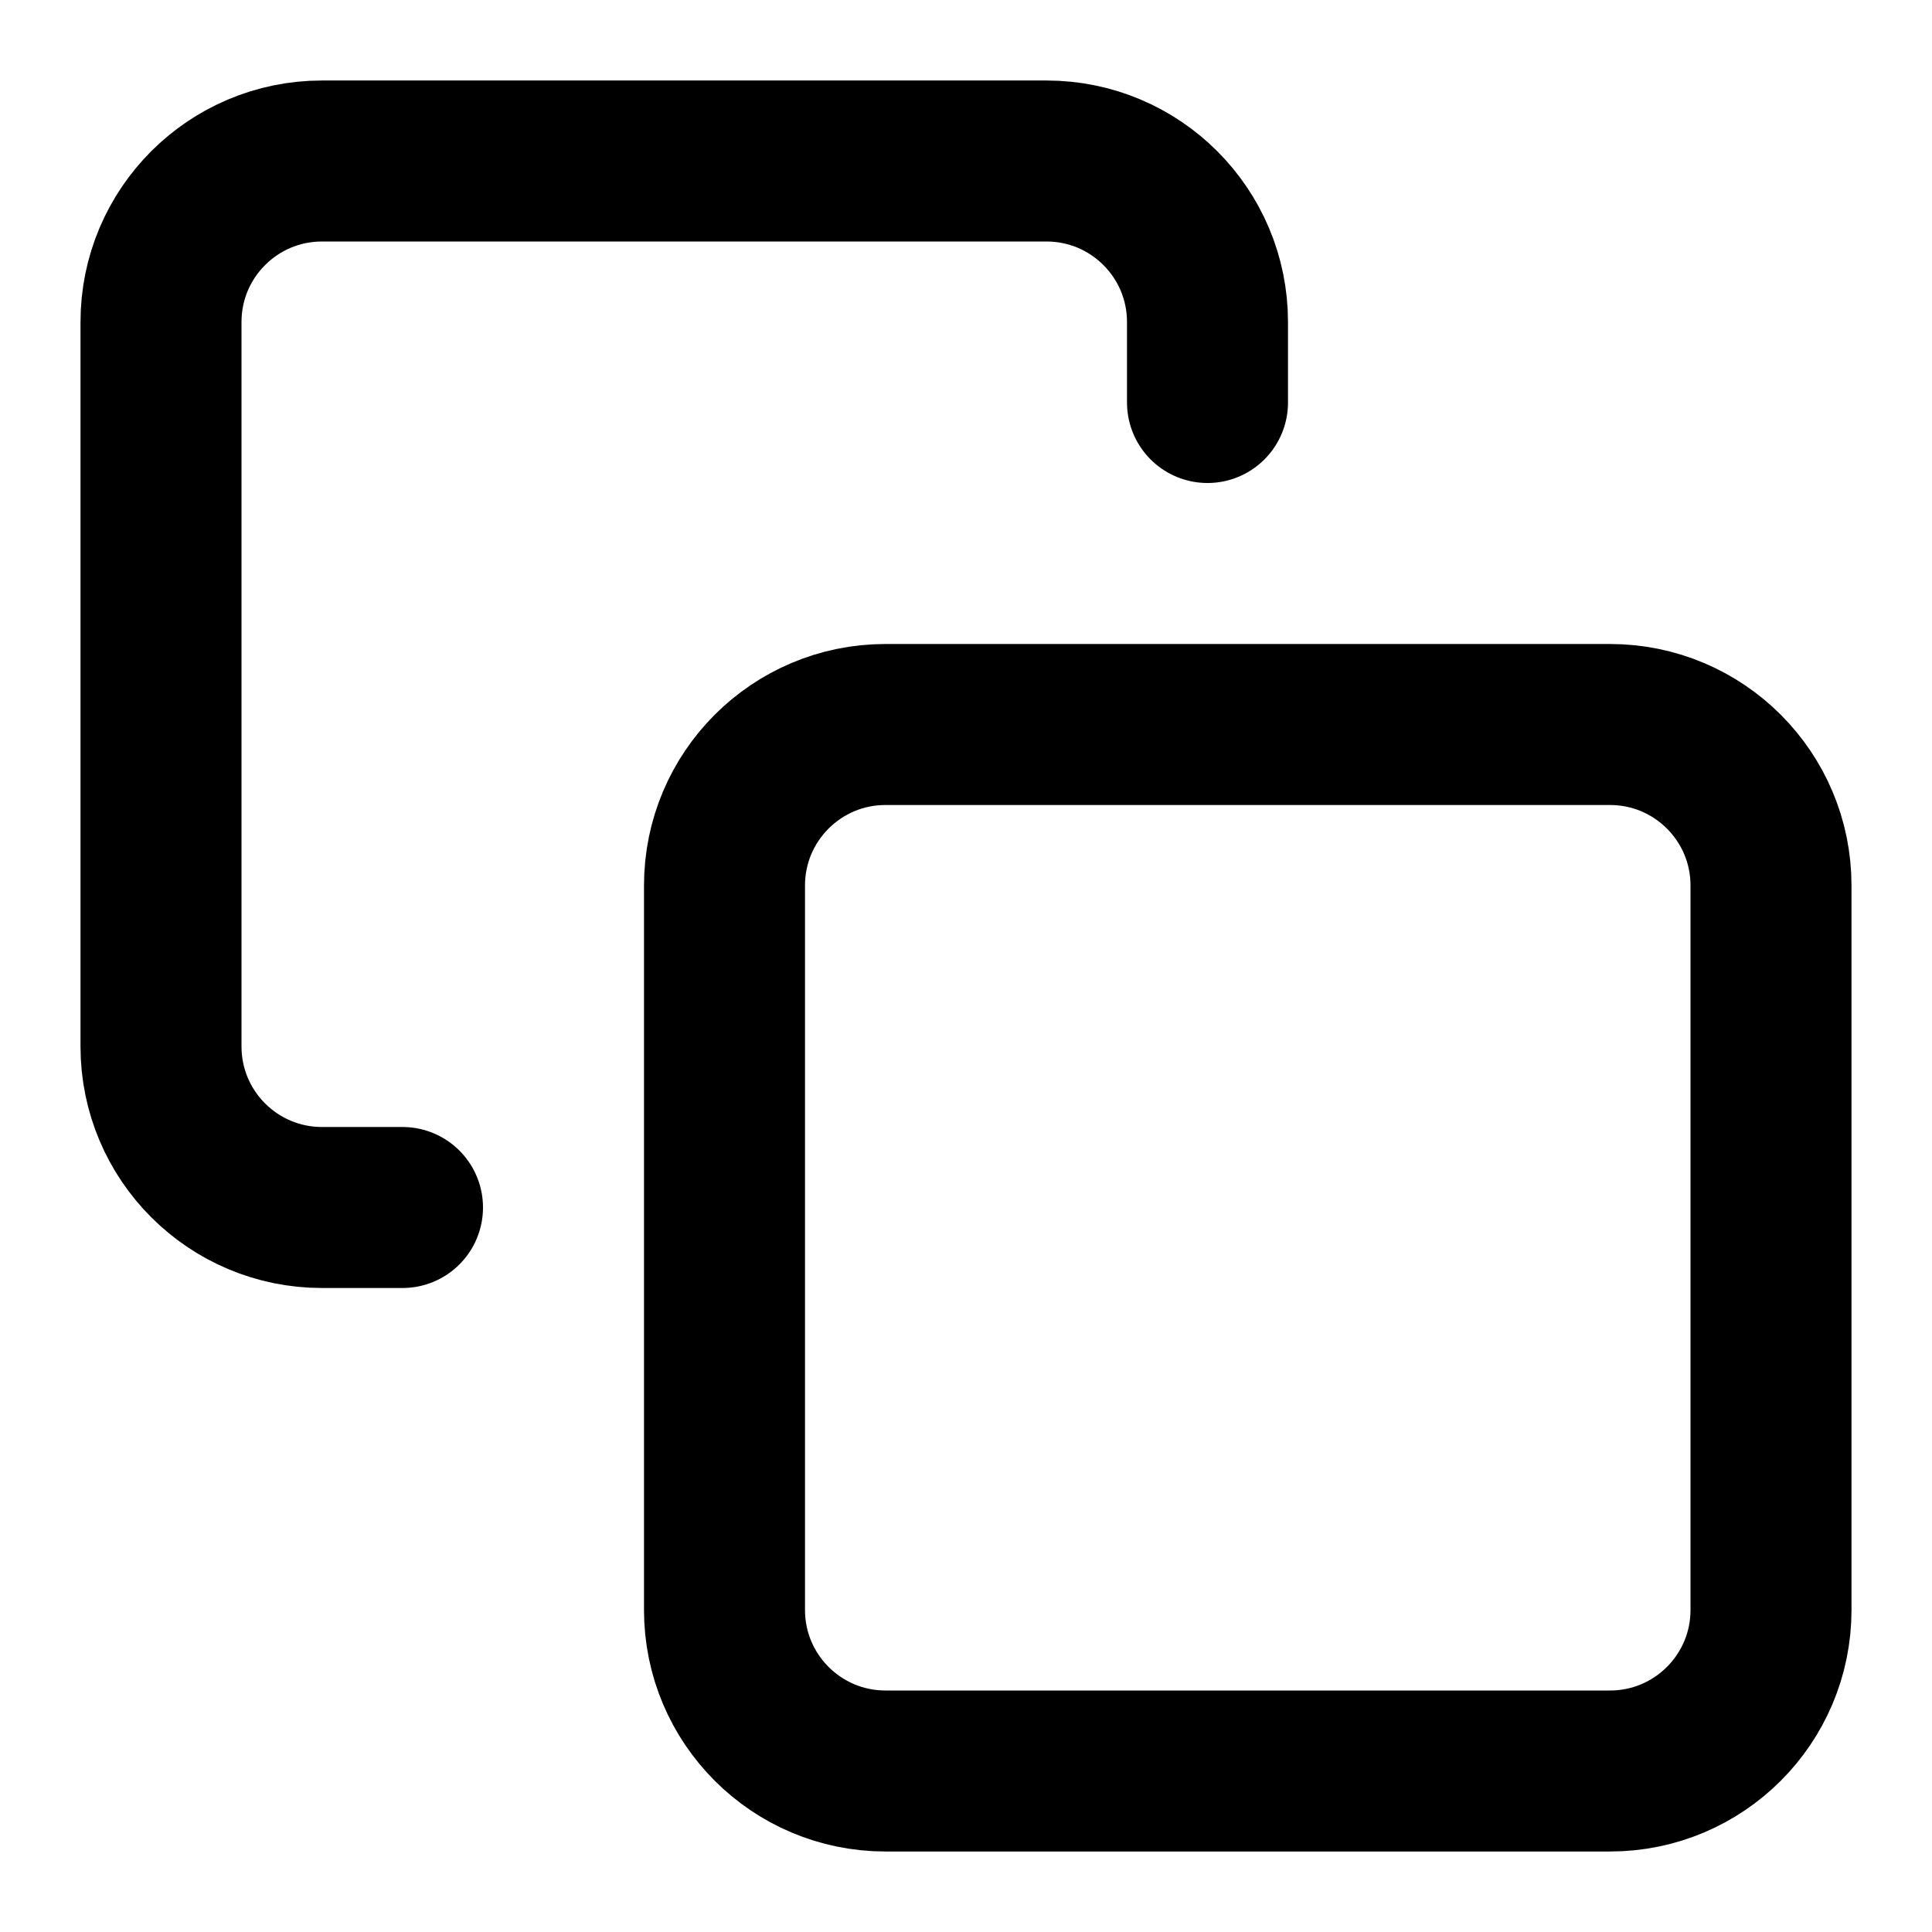
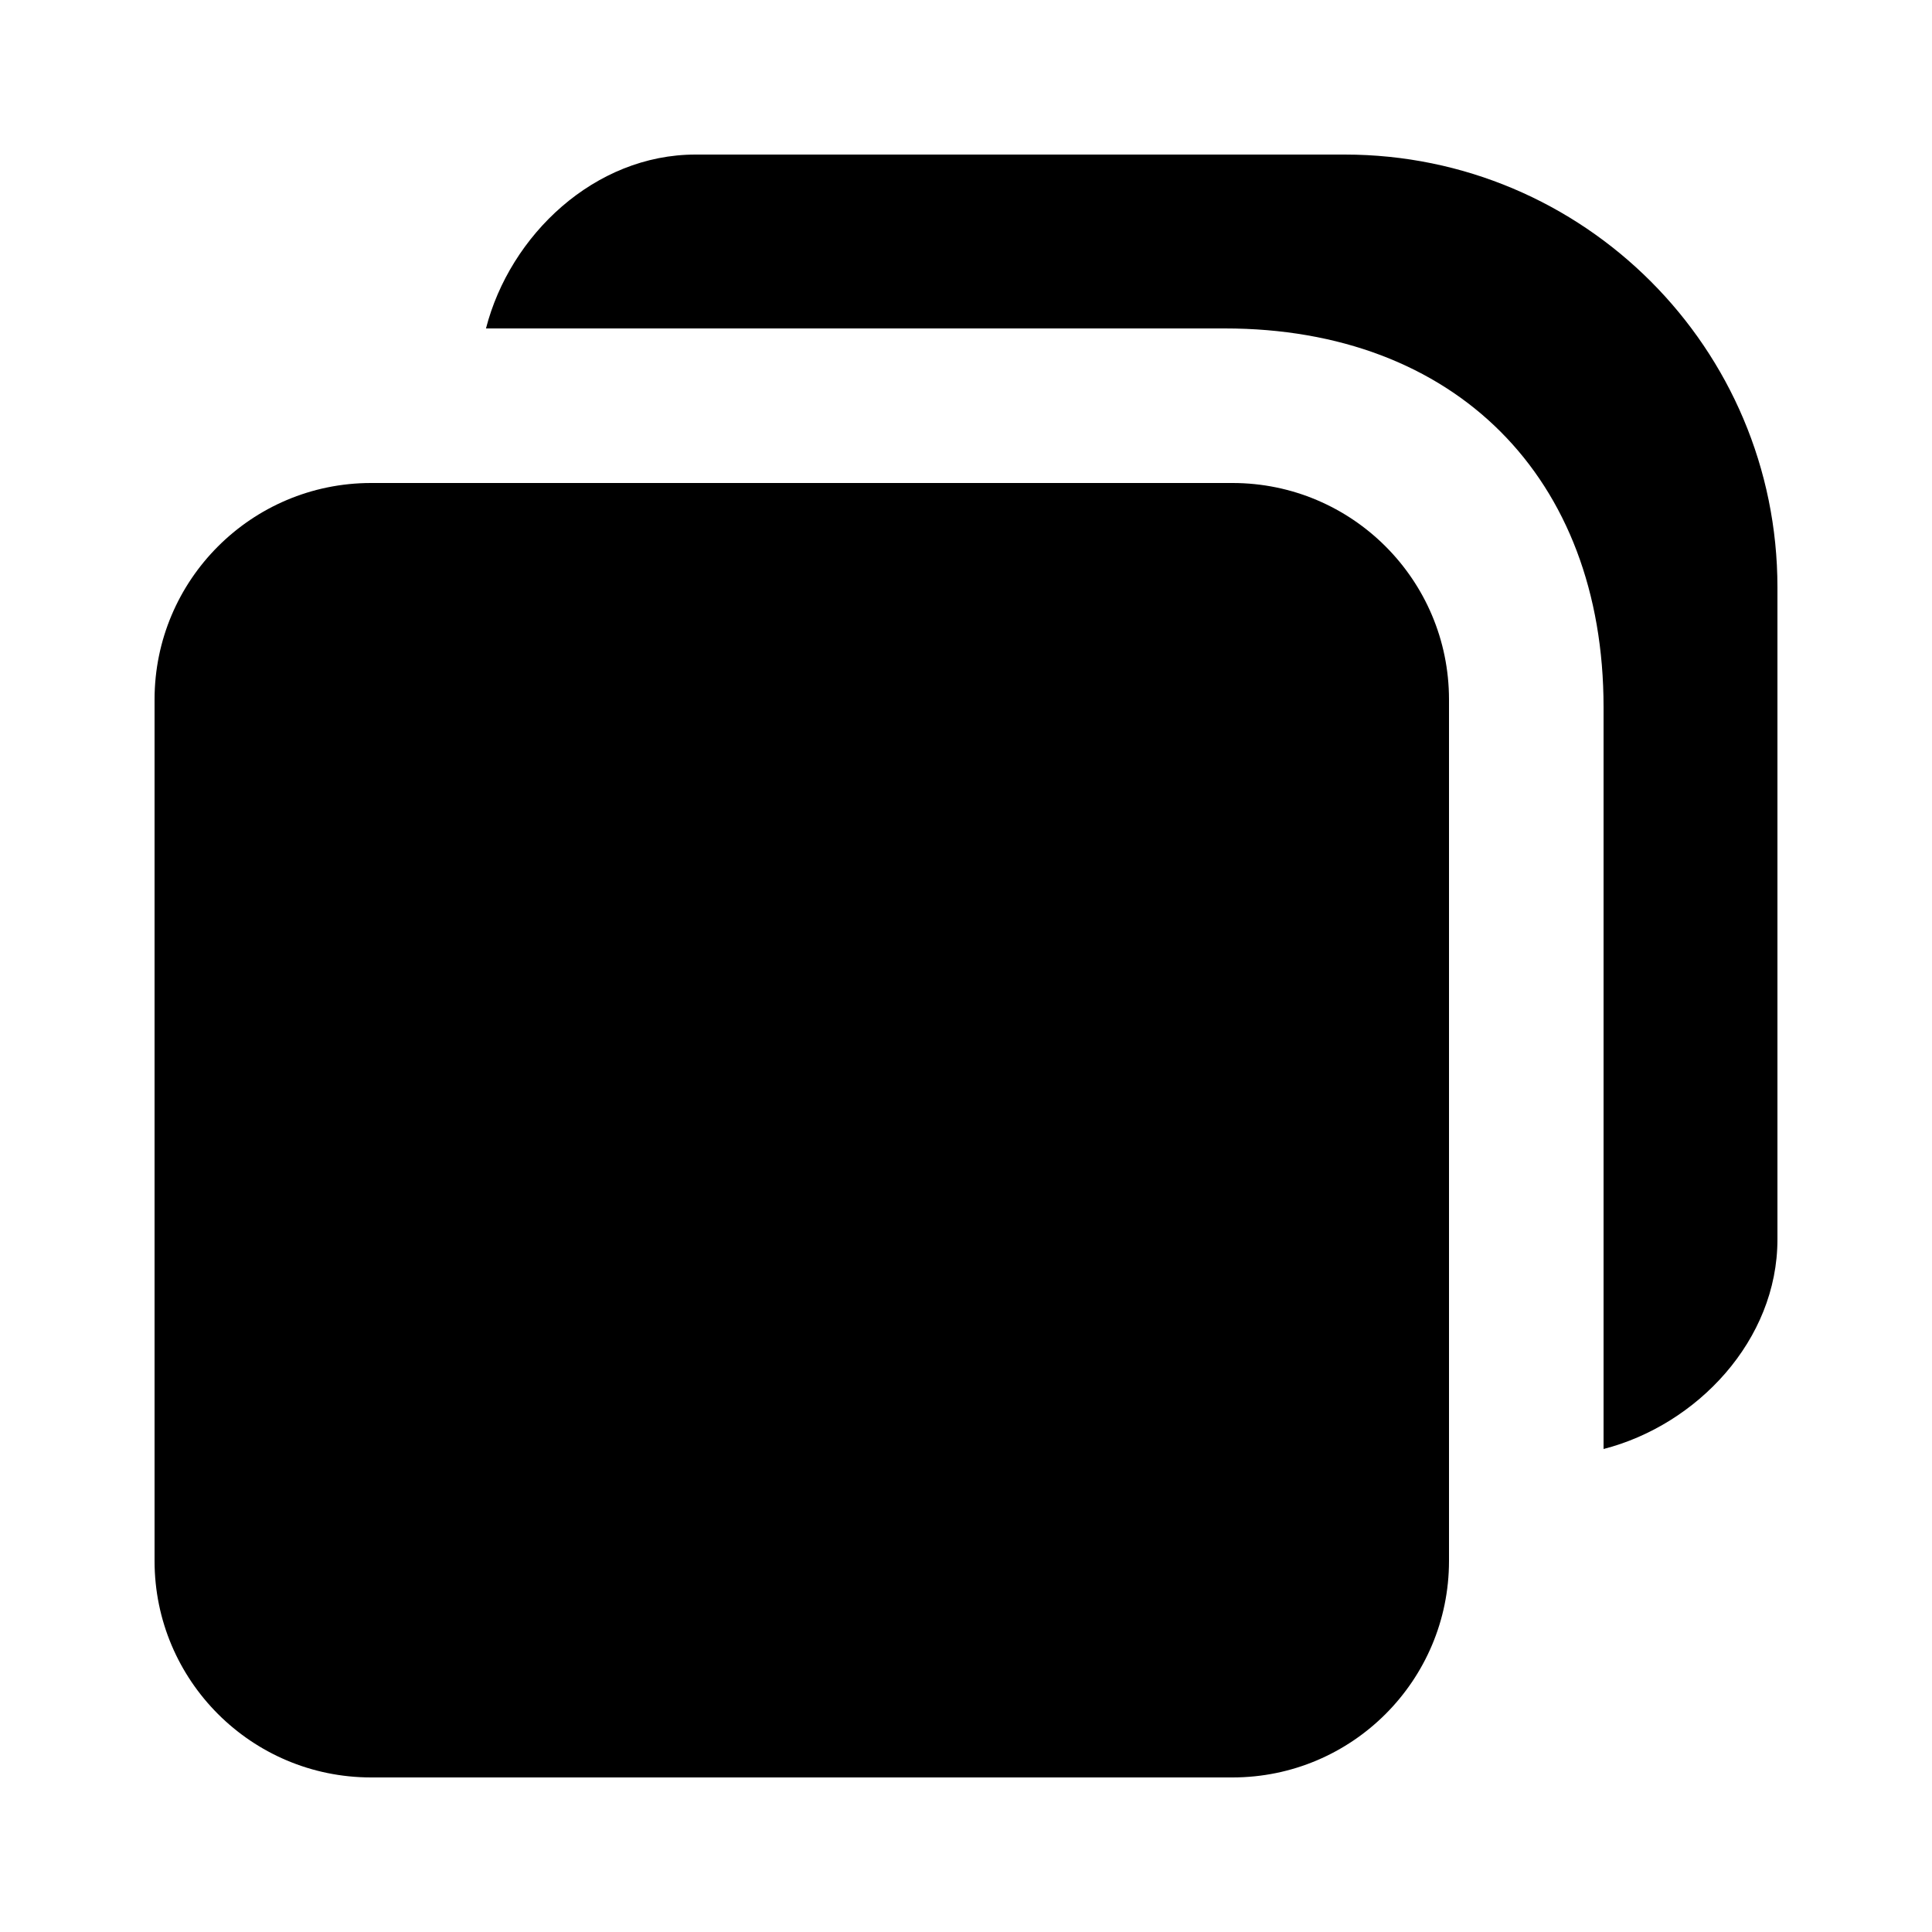
- <svg xmlns="http://www.w3.org/2000/svg" width="24" height="24" viewBox="0 0 24 24" fill="none" stroke="#000000" stroke-width="2" stroke-linecap="round" stroke-linejoin="round">
-   <rect x="9" y="9" width="13" height="13" rx="2" ry="2" />
-   <path d="M5 15H4a2 2 0 0 1-2-2V4a2 2 0 0 1 2-2h9a2 2 0 0 1 2 2v1" />
+ <svg xmlns="http://www.w3.org/2000/svg" viewBox="0 0 24 24" fill="currentColor">
+   <path d="M1.92 8.688A2.69 2.69 0 0 1 4.608 6h10.704A2.69 2.69 0 0 1 18 8.688v10.704a2.69 2.69 0 0 1-2.688 2.688H4.608a2.69 2.69 0 0 1-2.688-2.688z" />
+   <path d="M6.037 4.08h9.179c2.856 0 4.704 1.848 4.704 4.704V18c1.16-.298 2.16-1.35 2.16-2.603V7.296a5.376 5.376 0 0 0-5.376-5.376H8.64c-1.253 0-2.305 1-2.603 2.16" />
</svg>
